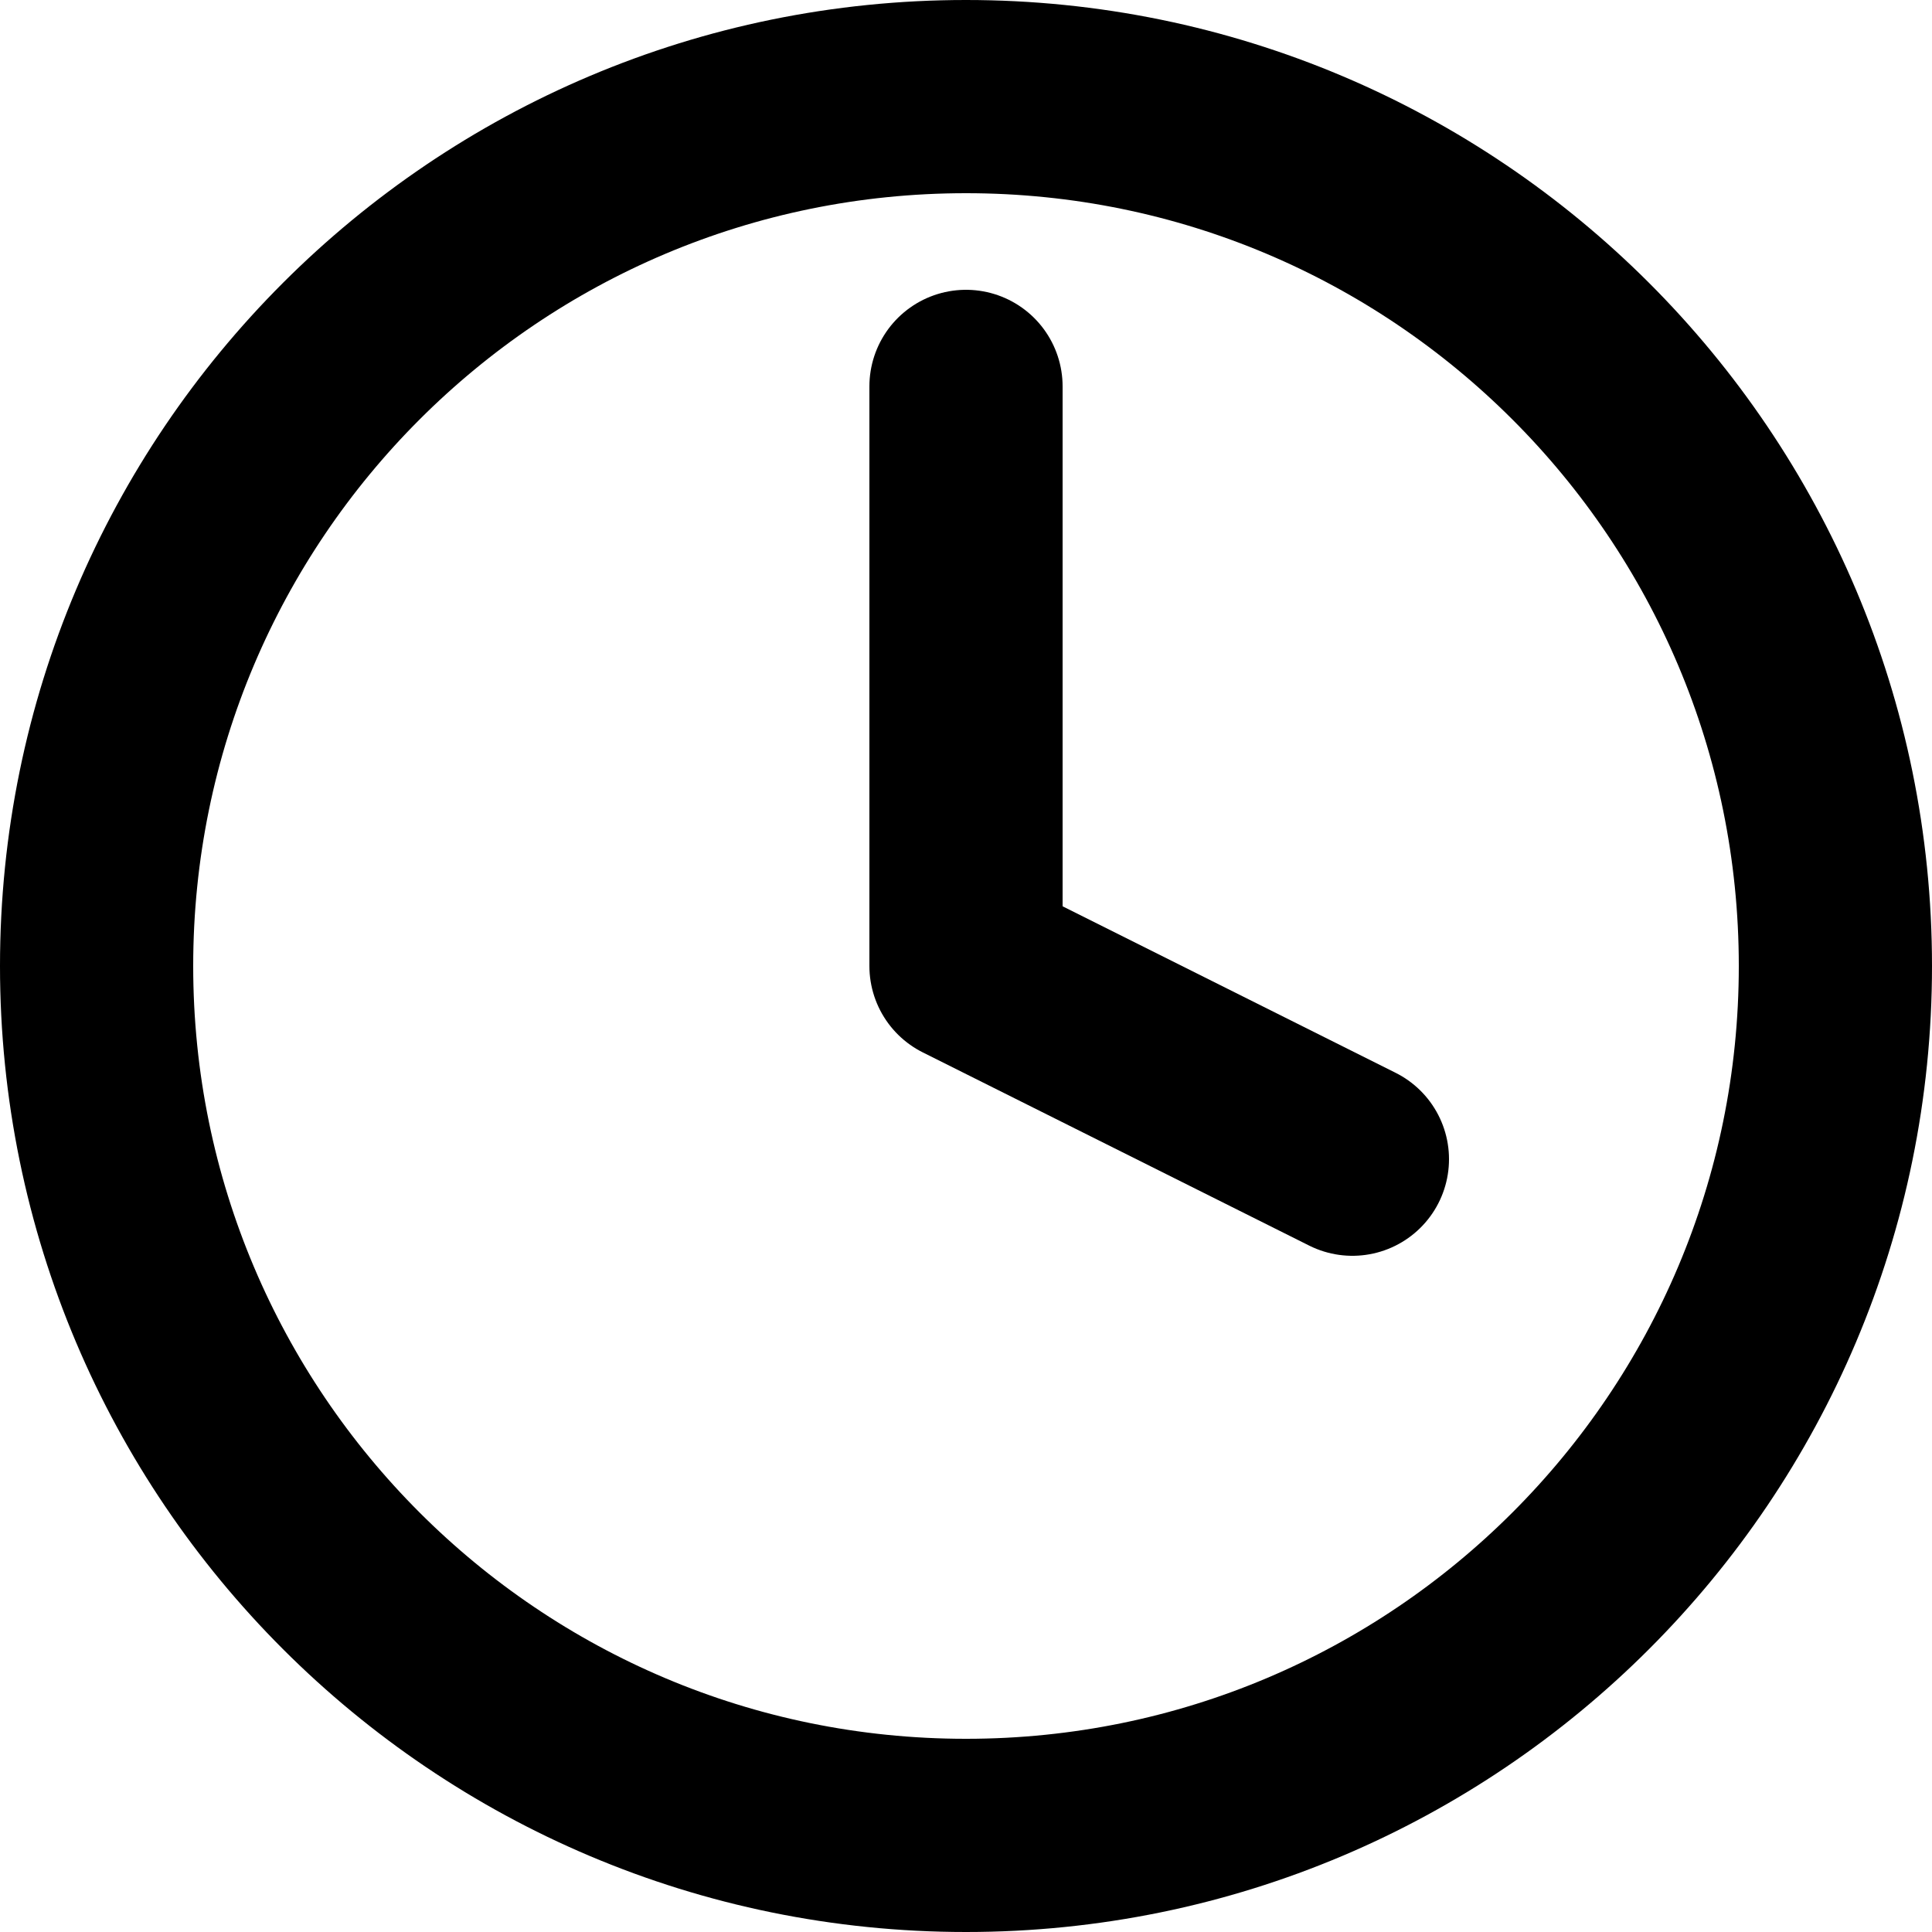
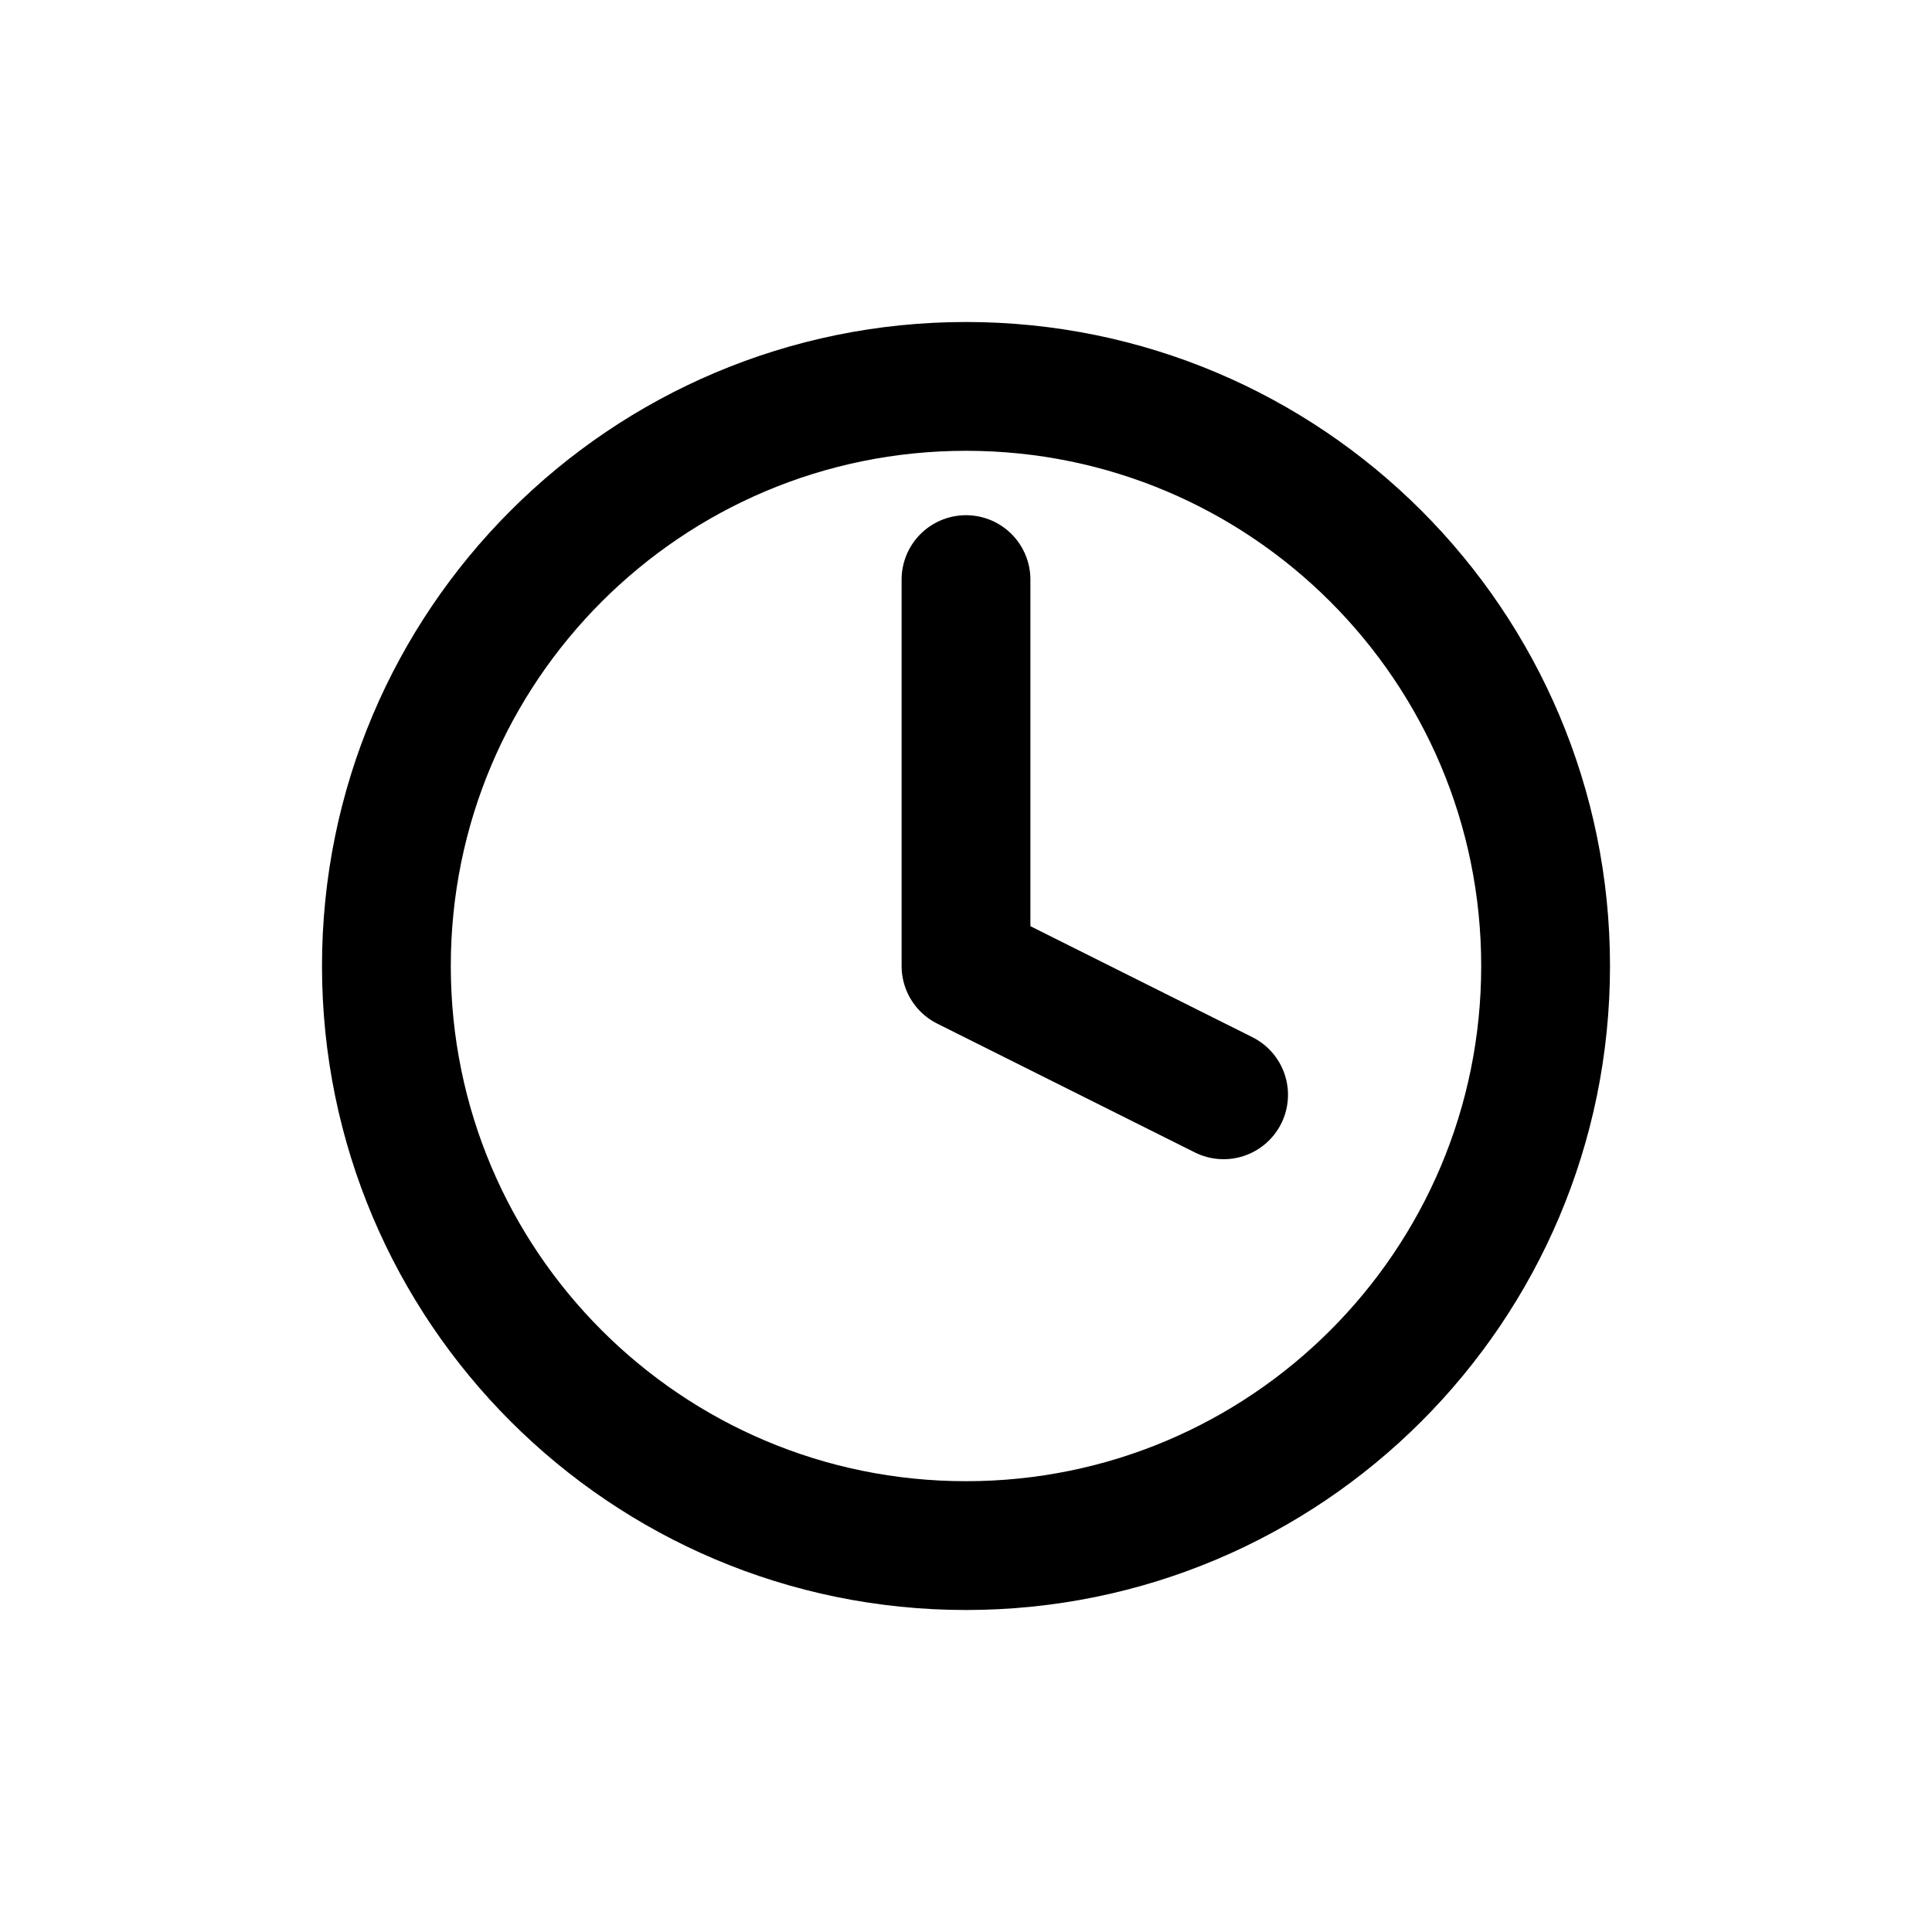
- <svg xmlns="http://www.w3.org/2000/svg" version="1.1" width="24" height="24" viewBox="0,0,20,20">
+ <svg xmlns="http://www.w3.org/2000/svg" version="1.1" width="24" height="24" viewBox="-5,-5,30,30">
  <g transform="translate(-230,-170)">
    <g fill="none" stroke="#000000" stroke-width="2" stroke-linecap="round" stroke-linejoin="round" stroke-miterlimit="10">
      <path d="M231,180c0,-4.971 4.029,-9 9,-9c4.971,0 9,4.029 9,9c0,4.971 -4.029,9 -9,9c-4.971,0 -9,-4.029 -9,-9z" />
      <path d="M244,182l-4,-2v-6" />
    </g>
  </g>
</svg>
